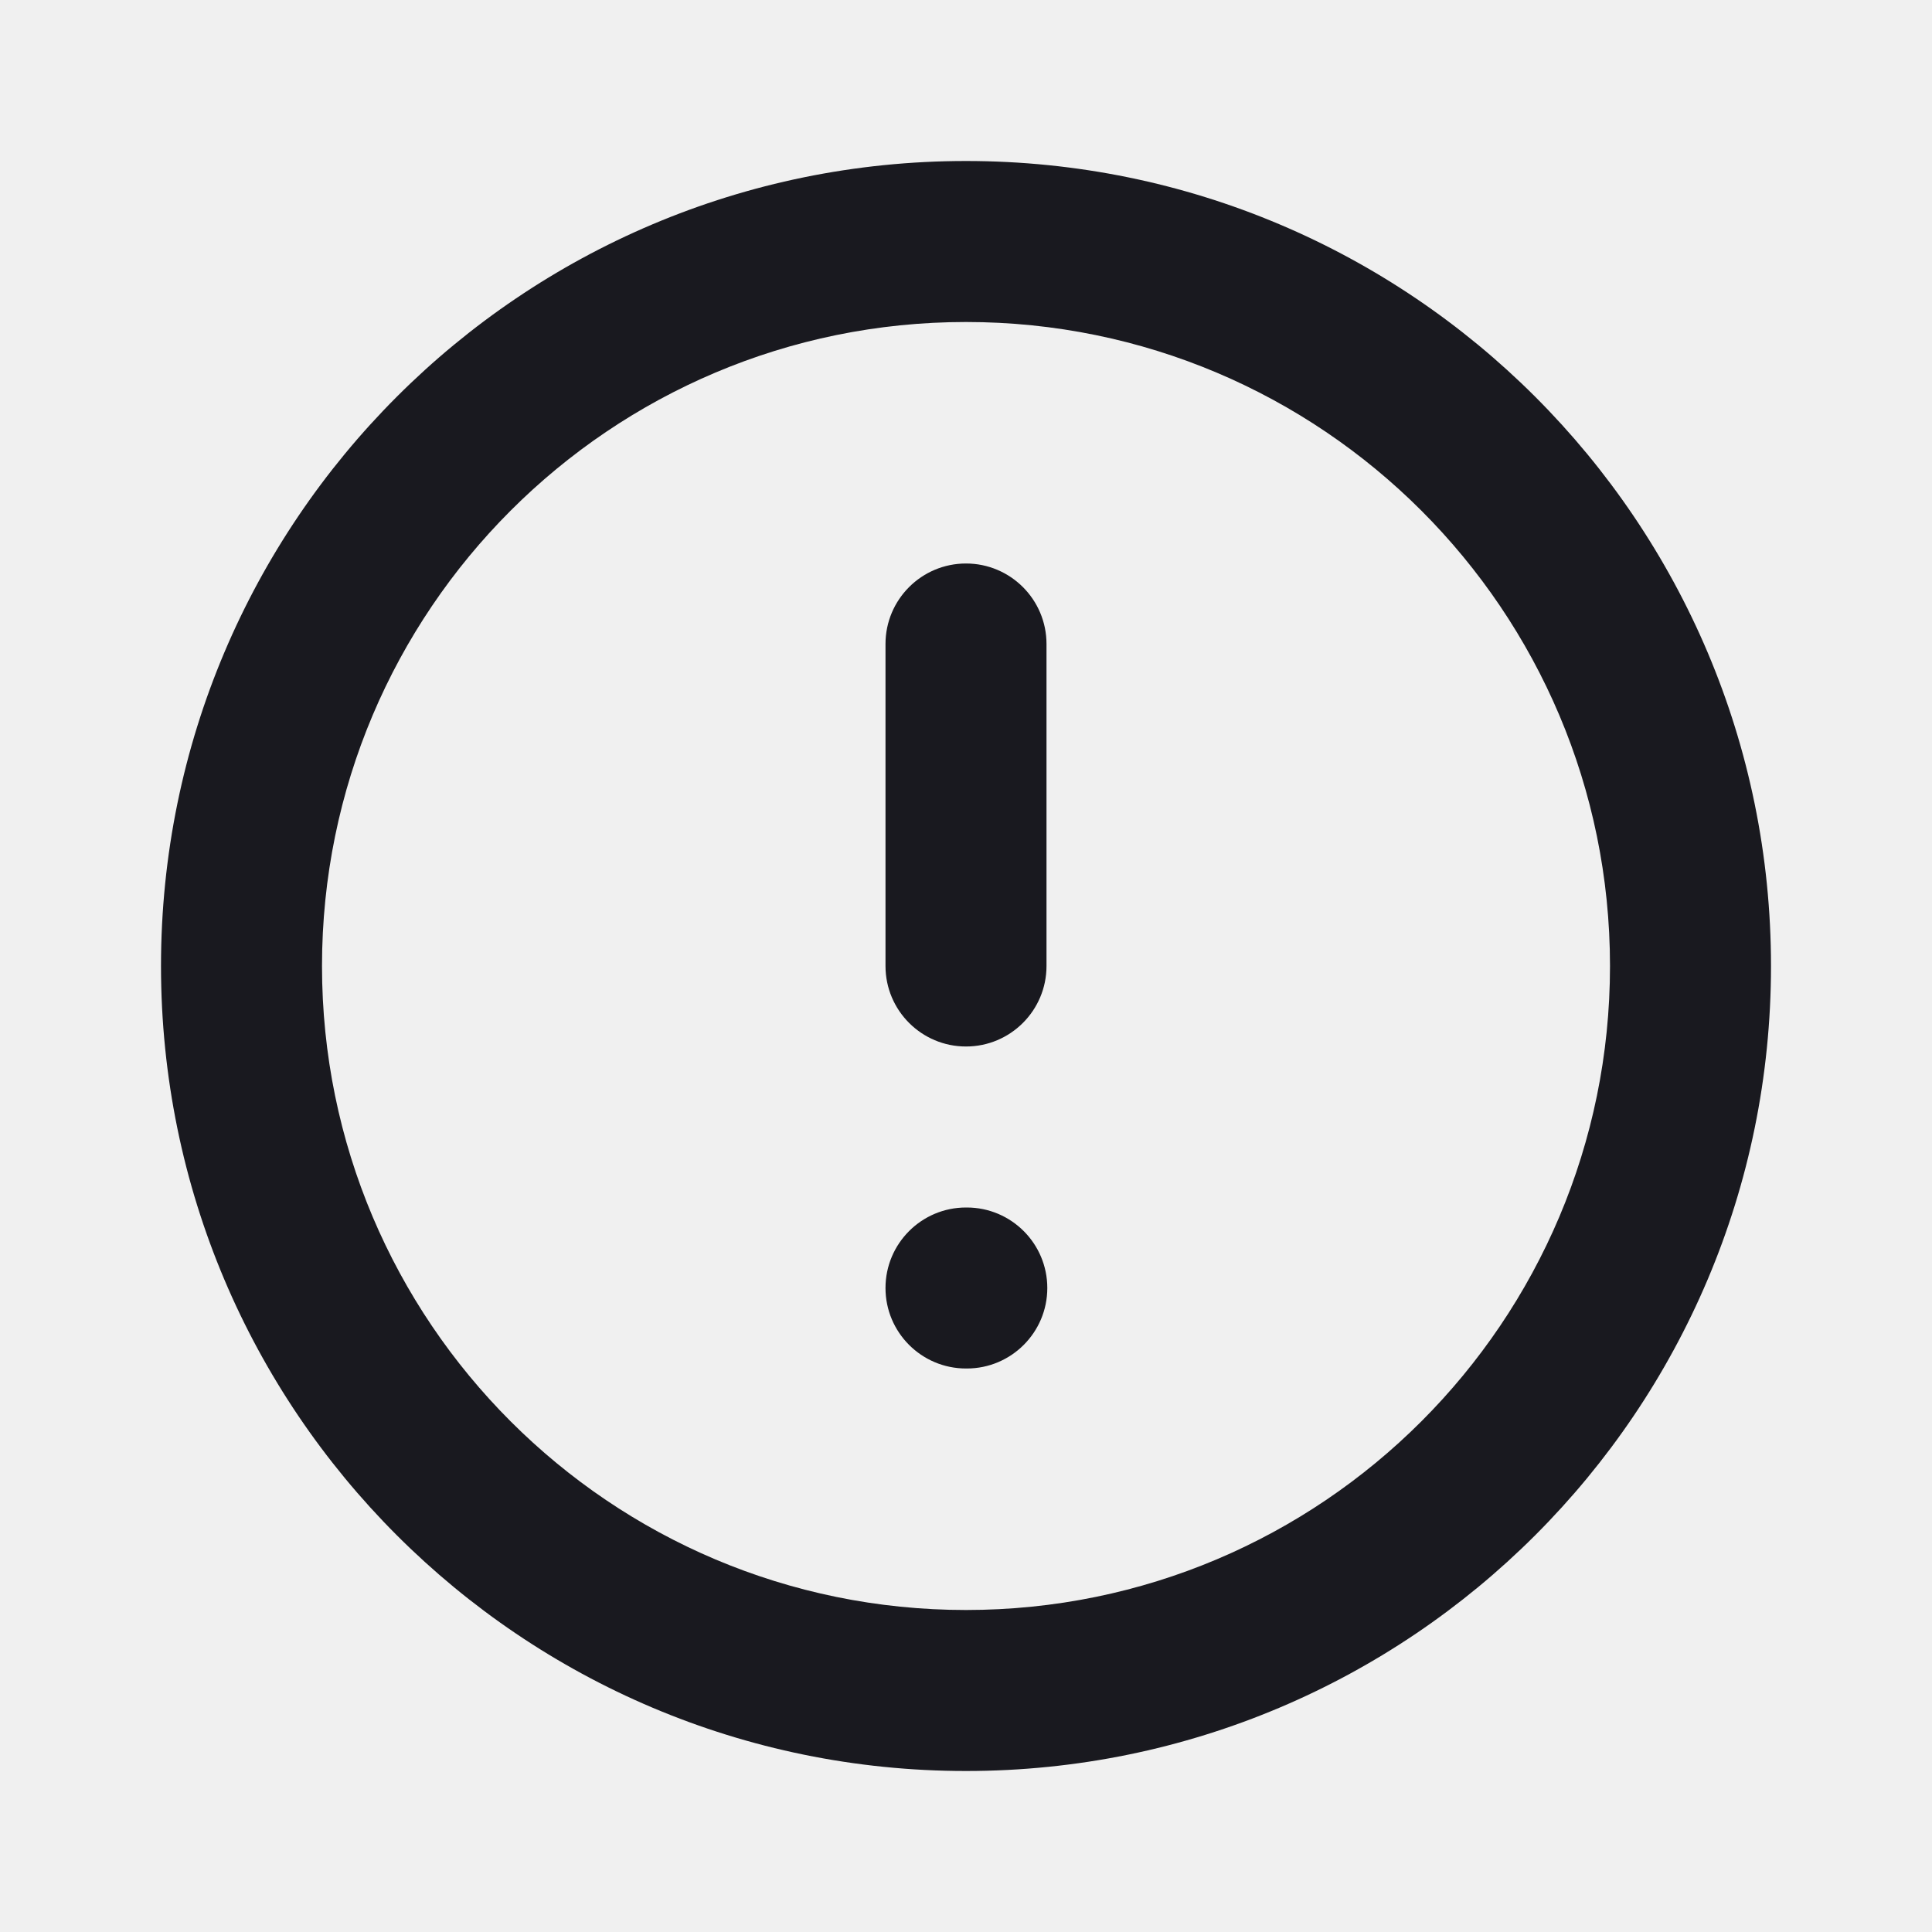
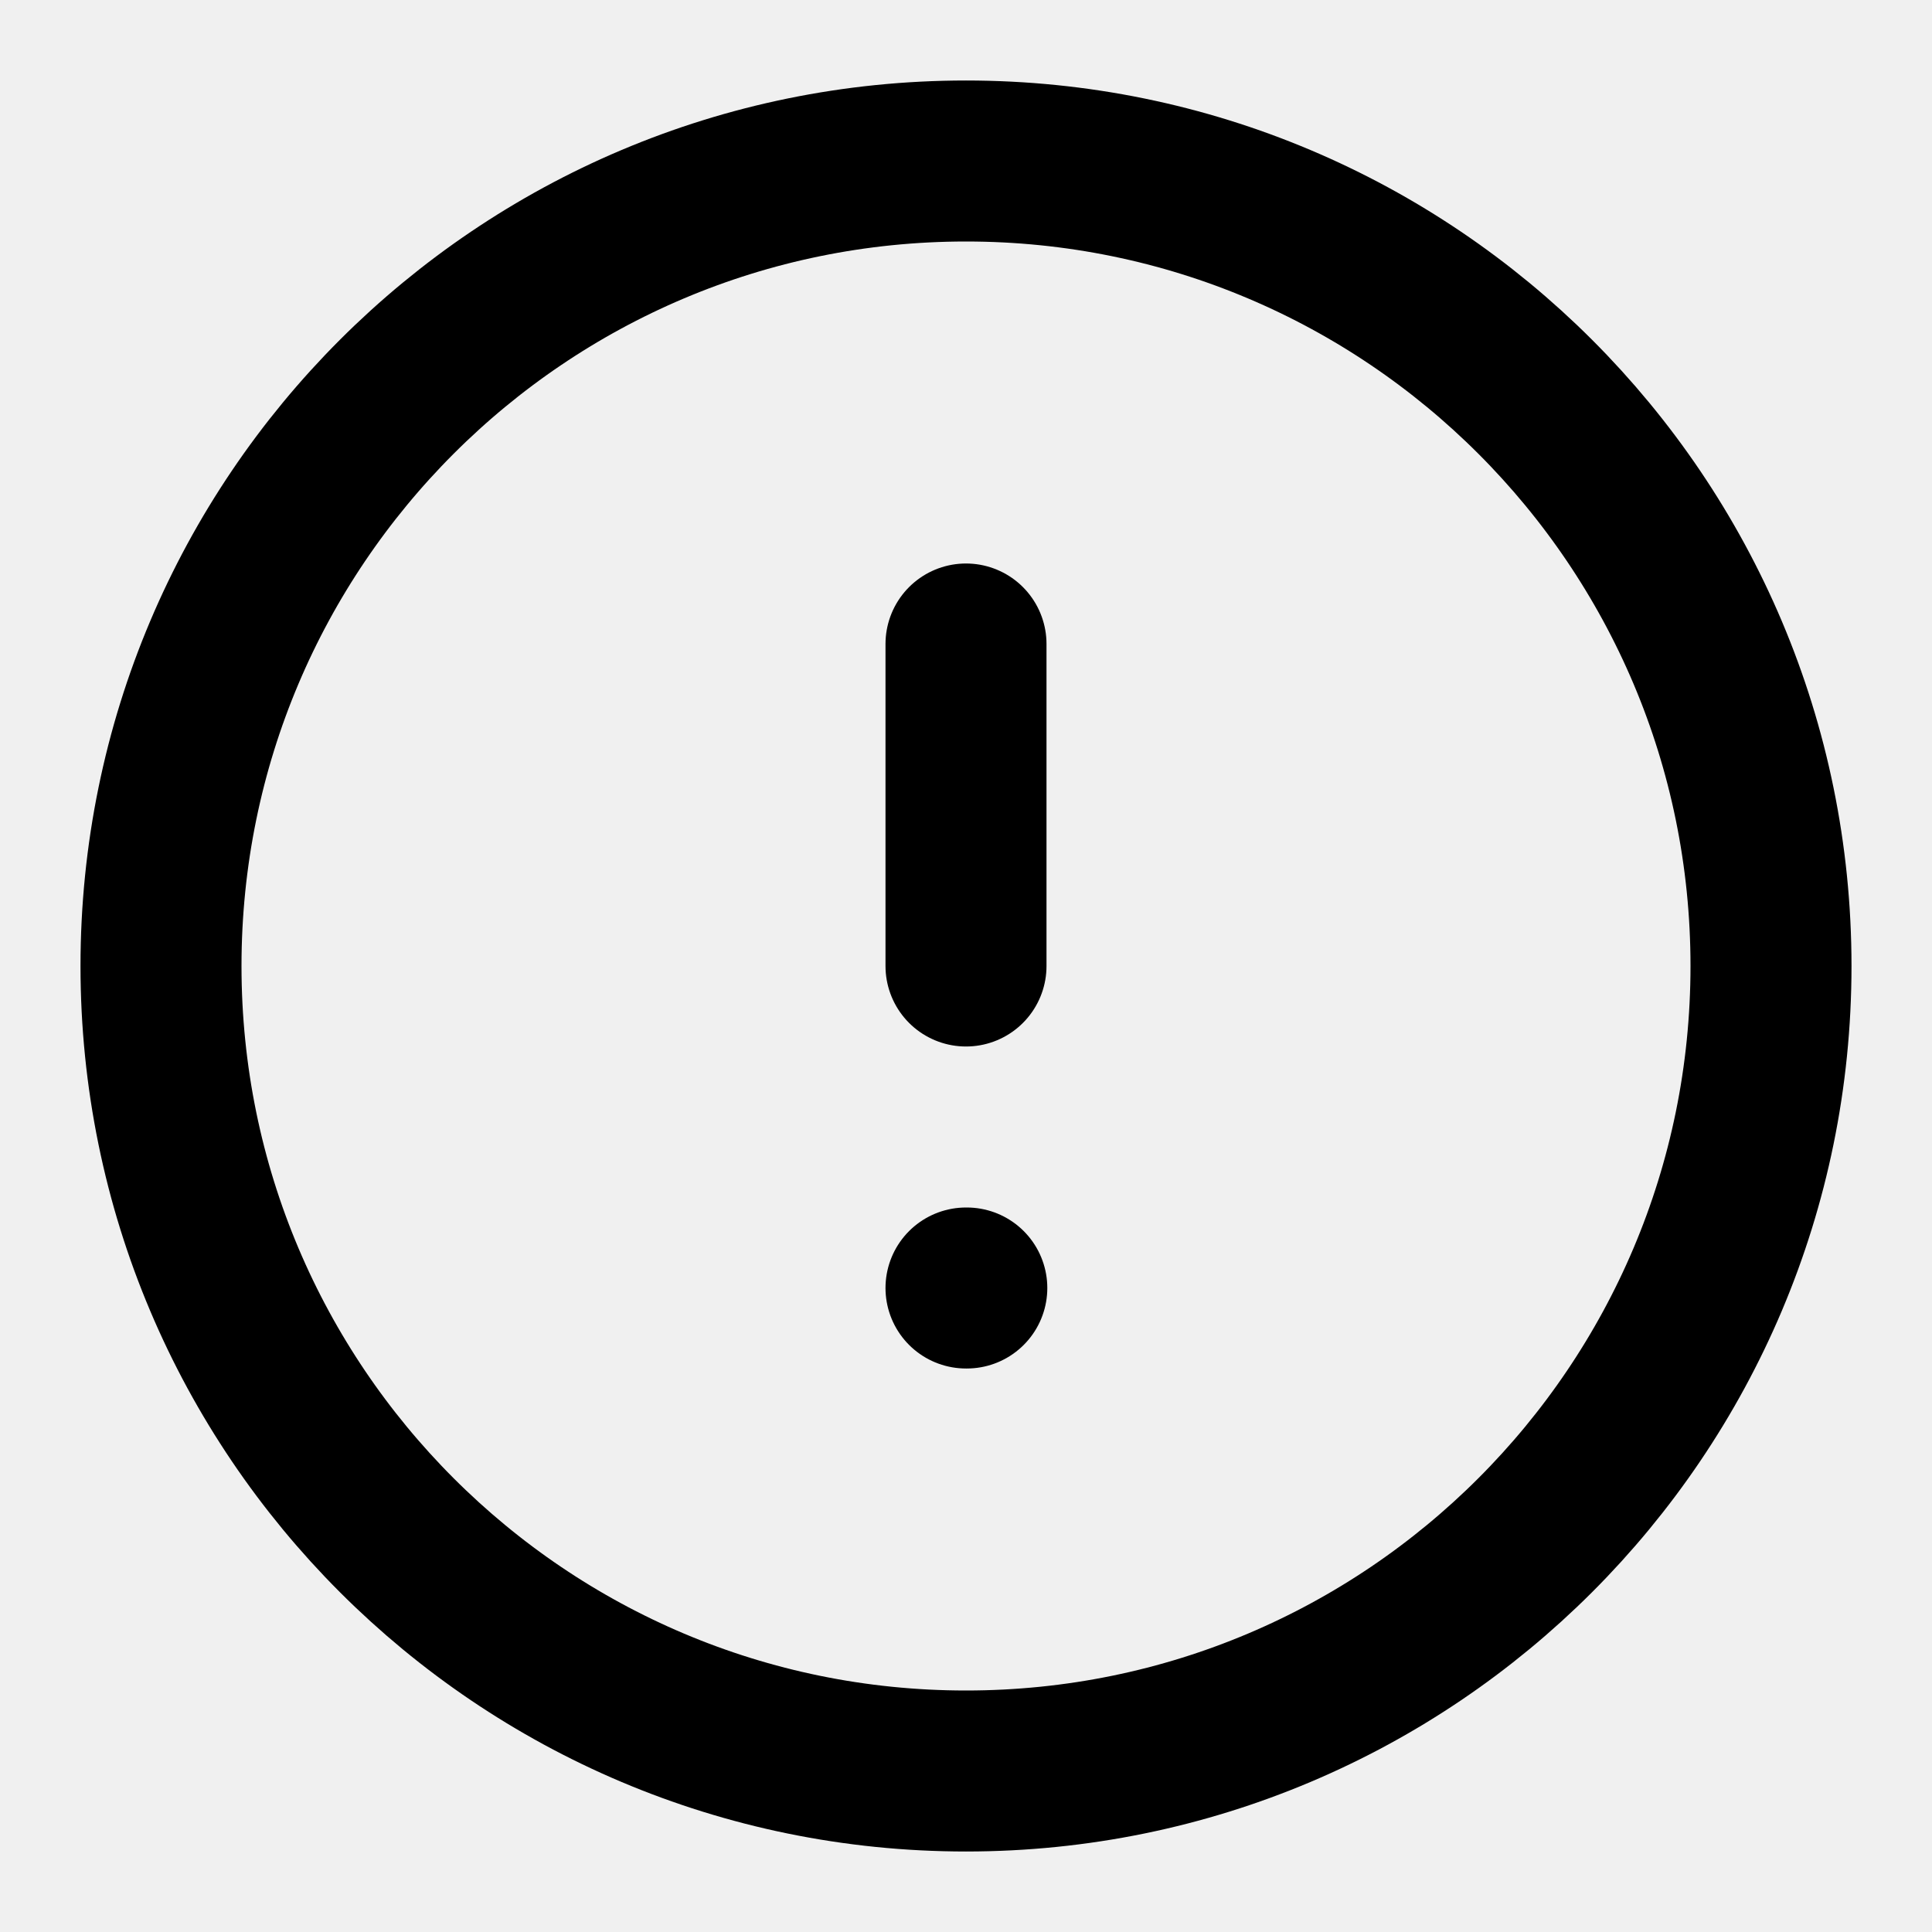
<svg xmlns="http://www.w3.org/2000/svg" width="24" height="24" viewBox="0 0 24 24" fill="none">
-   <g clip-path="url(#clip0_494_335)">
-     <path d="M12 2C17.523 2 22 6.477 22 12C22 17.523 17.523 22 12 22C6.477 22 2 17.523 2 12C2 6.477 6.477 2 12 2ZM12 4C7.582 4 4 7.582 4 12C4 16.418 7.582 20 12 20C16.418 20 20 16.418 20 12C20 7.582 16.418 4 12 4ZM12.01 15C12.562 15 13.01 15.448 13.01 16C13.01 16.552 12.562 17 12.01 17H12C11.448 17 11 16.552 11 16C11 15.448 11.448 15 12 15H12.01ZM12 7C12.552 7 13 7.448 13 8V12C13 12.552 12.552 13 12 13C11.448 13 11 12.552 11 12V8C11 7.448 11.448 7 12 7Z" fill="#19191F" />
-   </g>
-   <defs>
-     <clipPath id="clip0_494_335">
-       <rect width="24" height="24" fill="white" />
-     </clipPath>
-   </defs>
+   <circle cx="12" cy="12" r="10" stroke="currentColor" stroke-width="2" stroke-linecap="round" stroke-linejoin="round" />
+   <line x1="12" y1="8" x2="12" y2="12" stroke="currentColor" stroke-width="2" stroke-linecap="round" stroke-linejoin="round" />
+   <line x1="12" y1="16" x2="12.01" y2="16" stroke="currentColor" stroke-width="2" stroke-linecap="round" stroke-linejoin="round" />
</svg>
